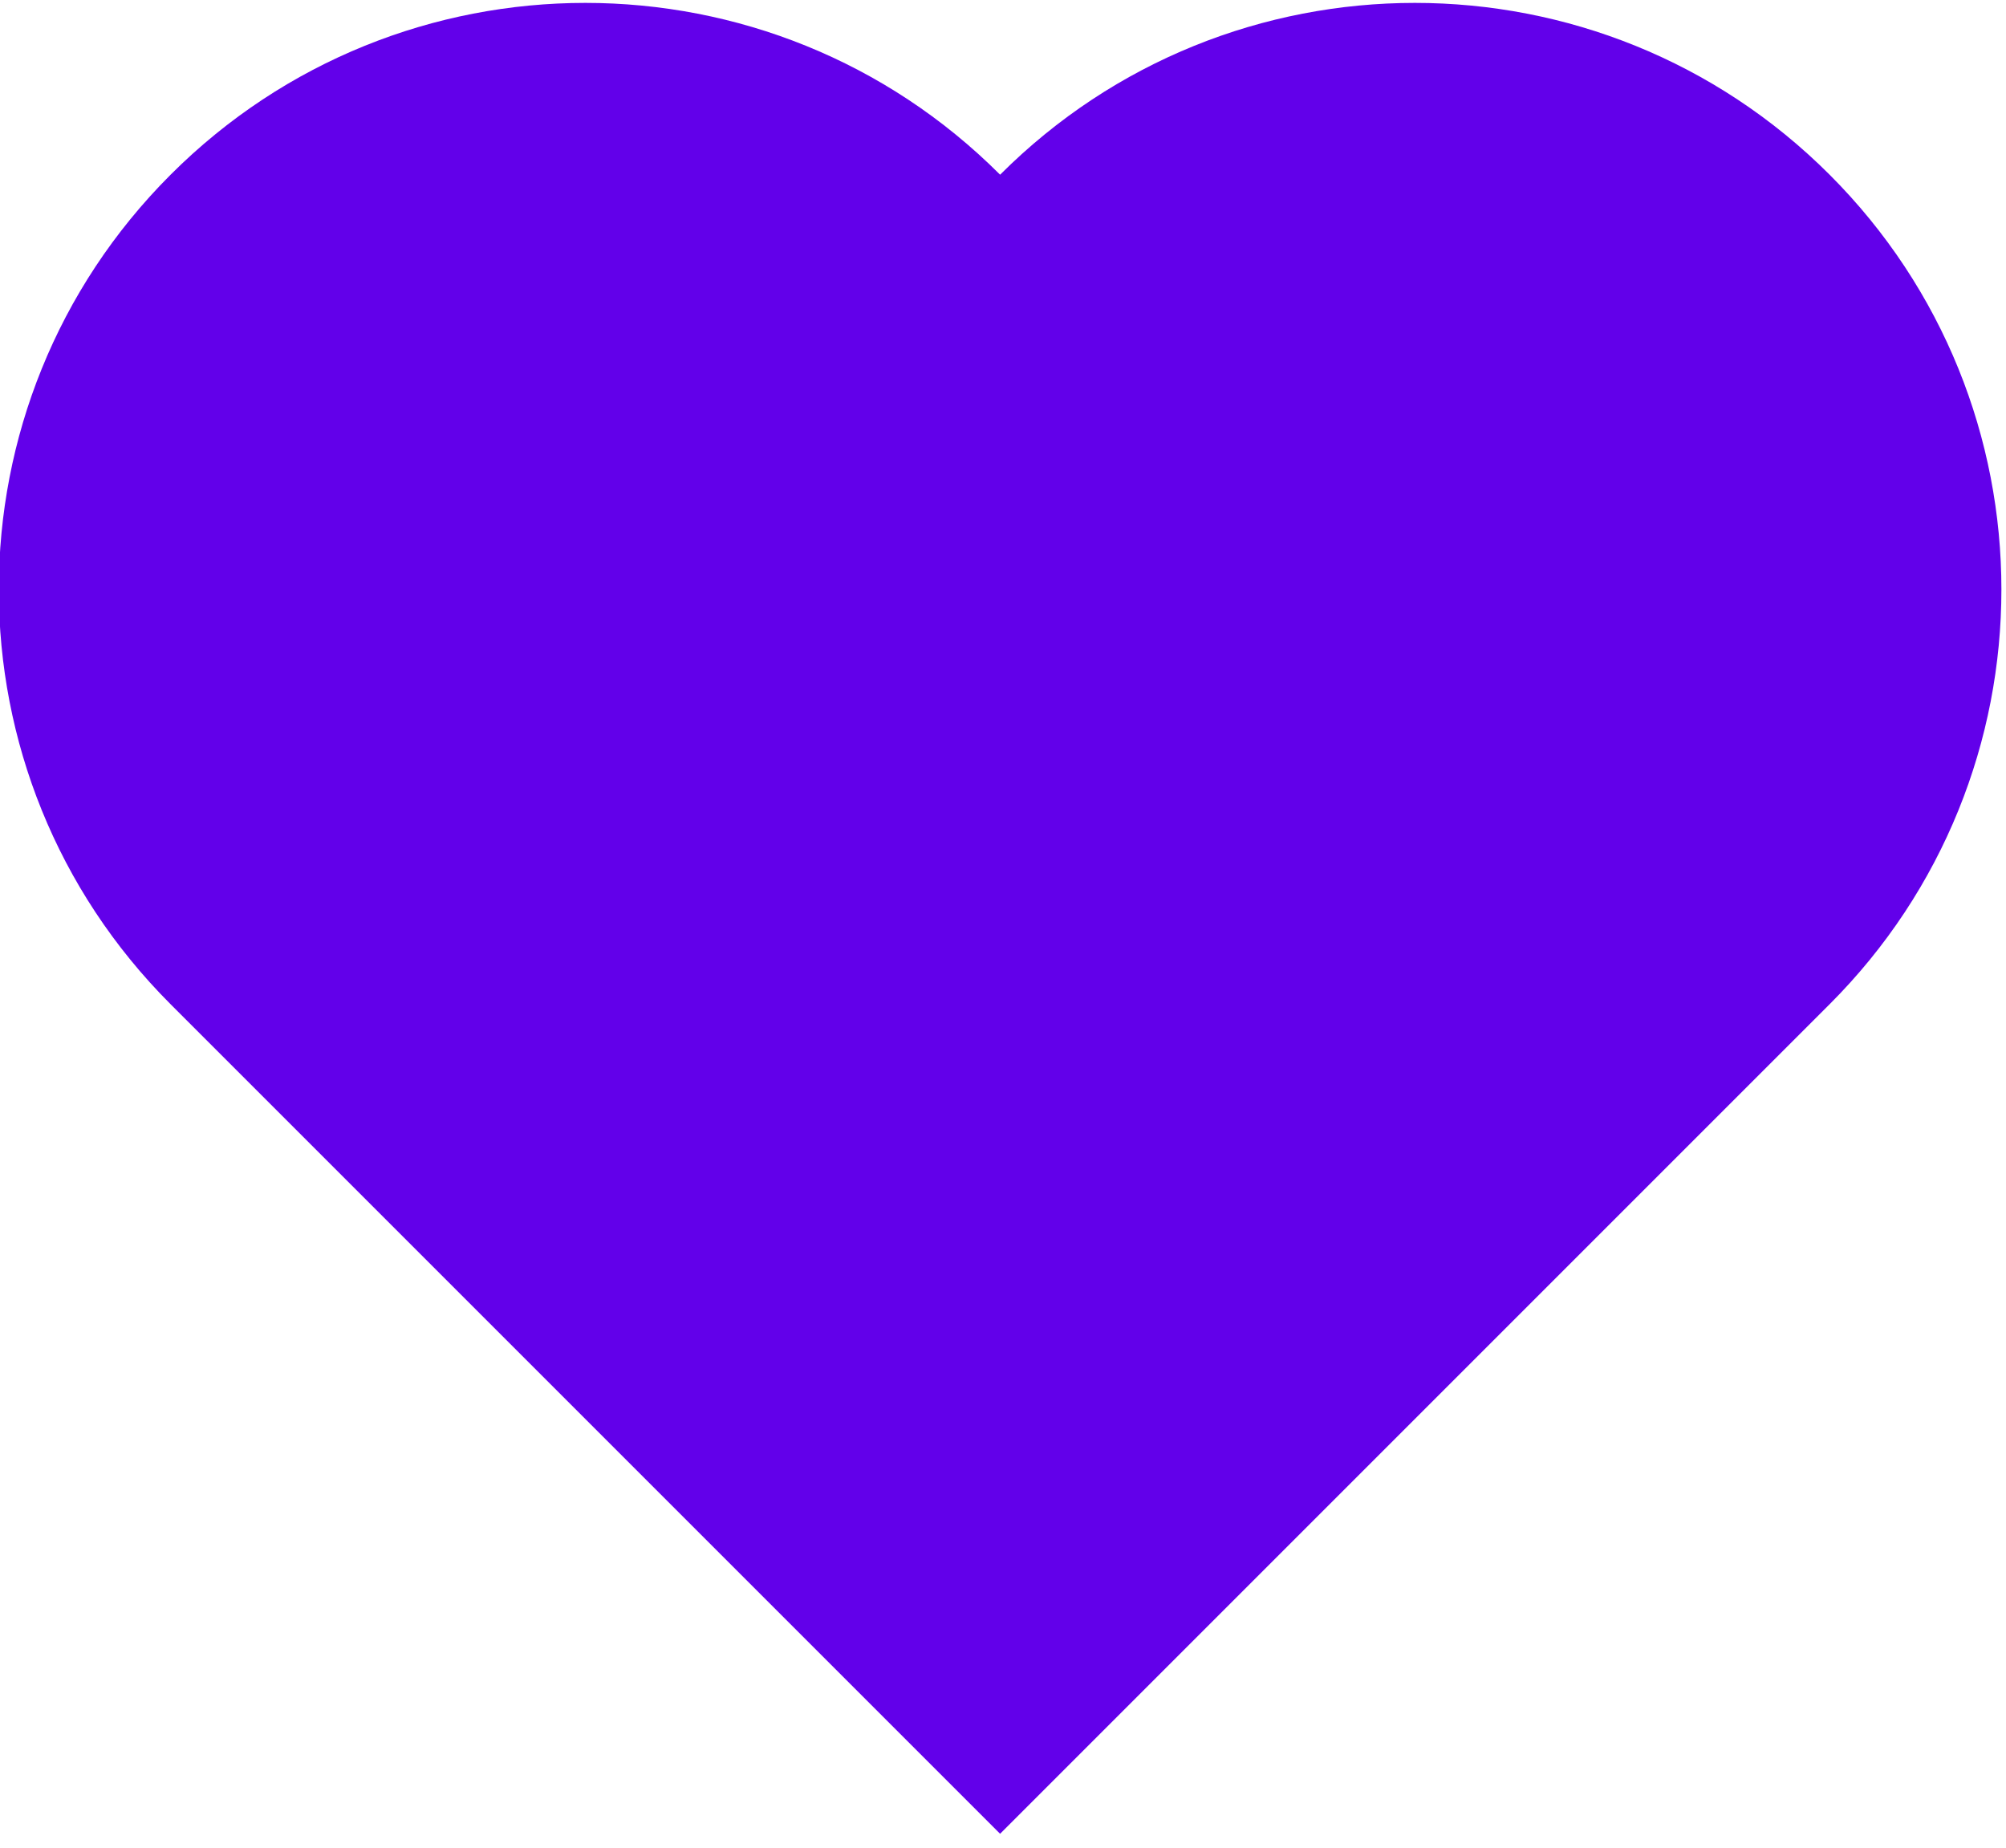
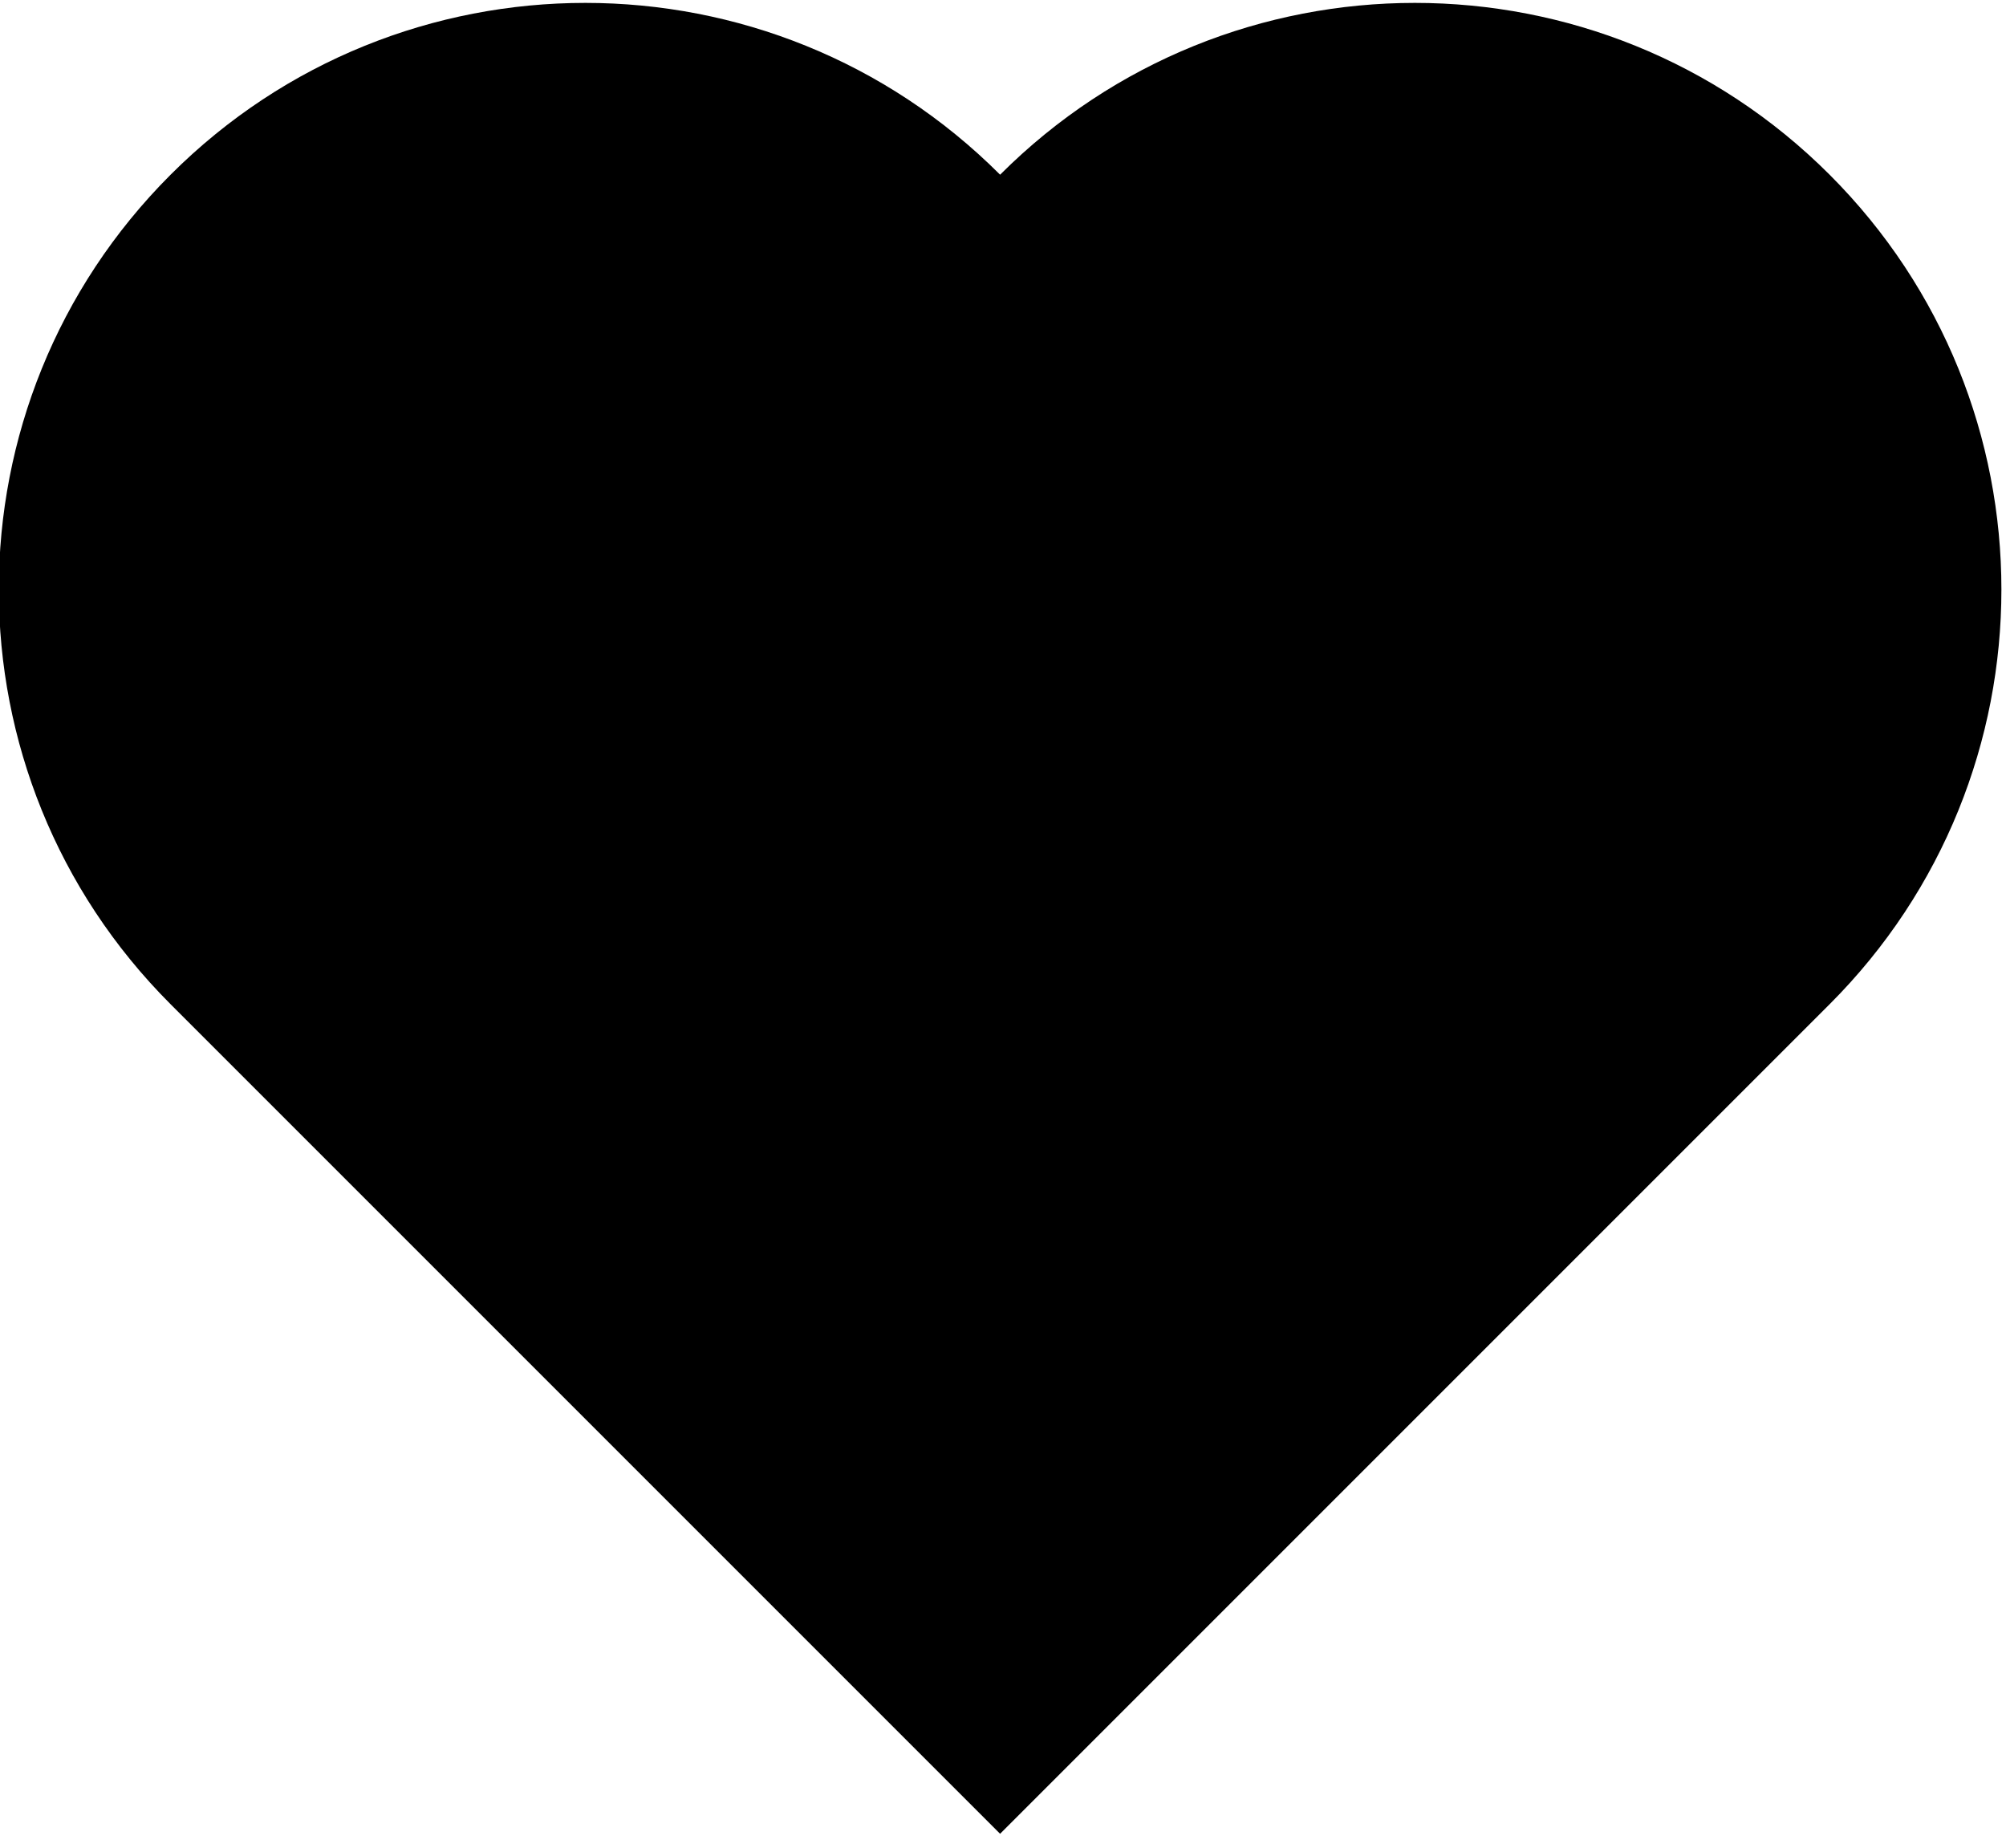
<svg xmlns="http://www.w3.org/2000/svg" xmlns:xlink="http://www.w3.org/1999/xlink" version="1.1" height="315" width="342">
  <defs>
    <g id="heart">
-       <path fill="#6200EA" d="M0 200 v-200 h200     a100,100 90 0,1 0,200     a100,100 90 0,1 -200,0     z" />
+       <path fill="#000000" d="M0 200 v-200 h200     a100,100 90 0,1 0,200     a100,100 90 0,1 -200,0     z" />
    </g>
  </defs>
  <use xlink:href="#heart" class="outline " fill="red" transform="rotate(225,150,121)" />
</svg>
